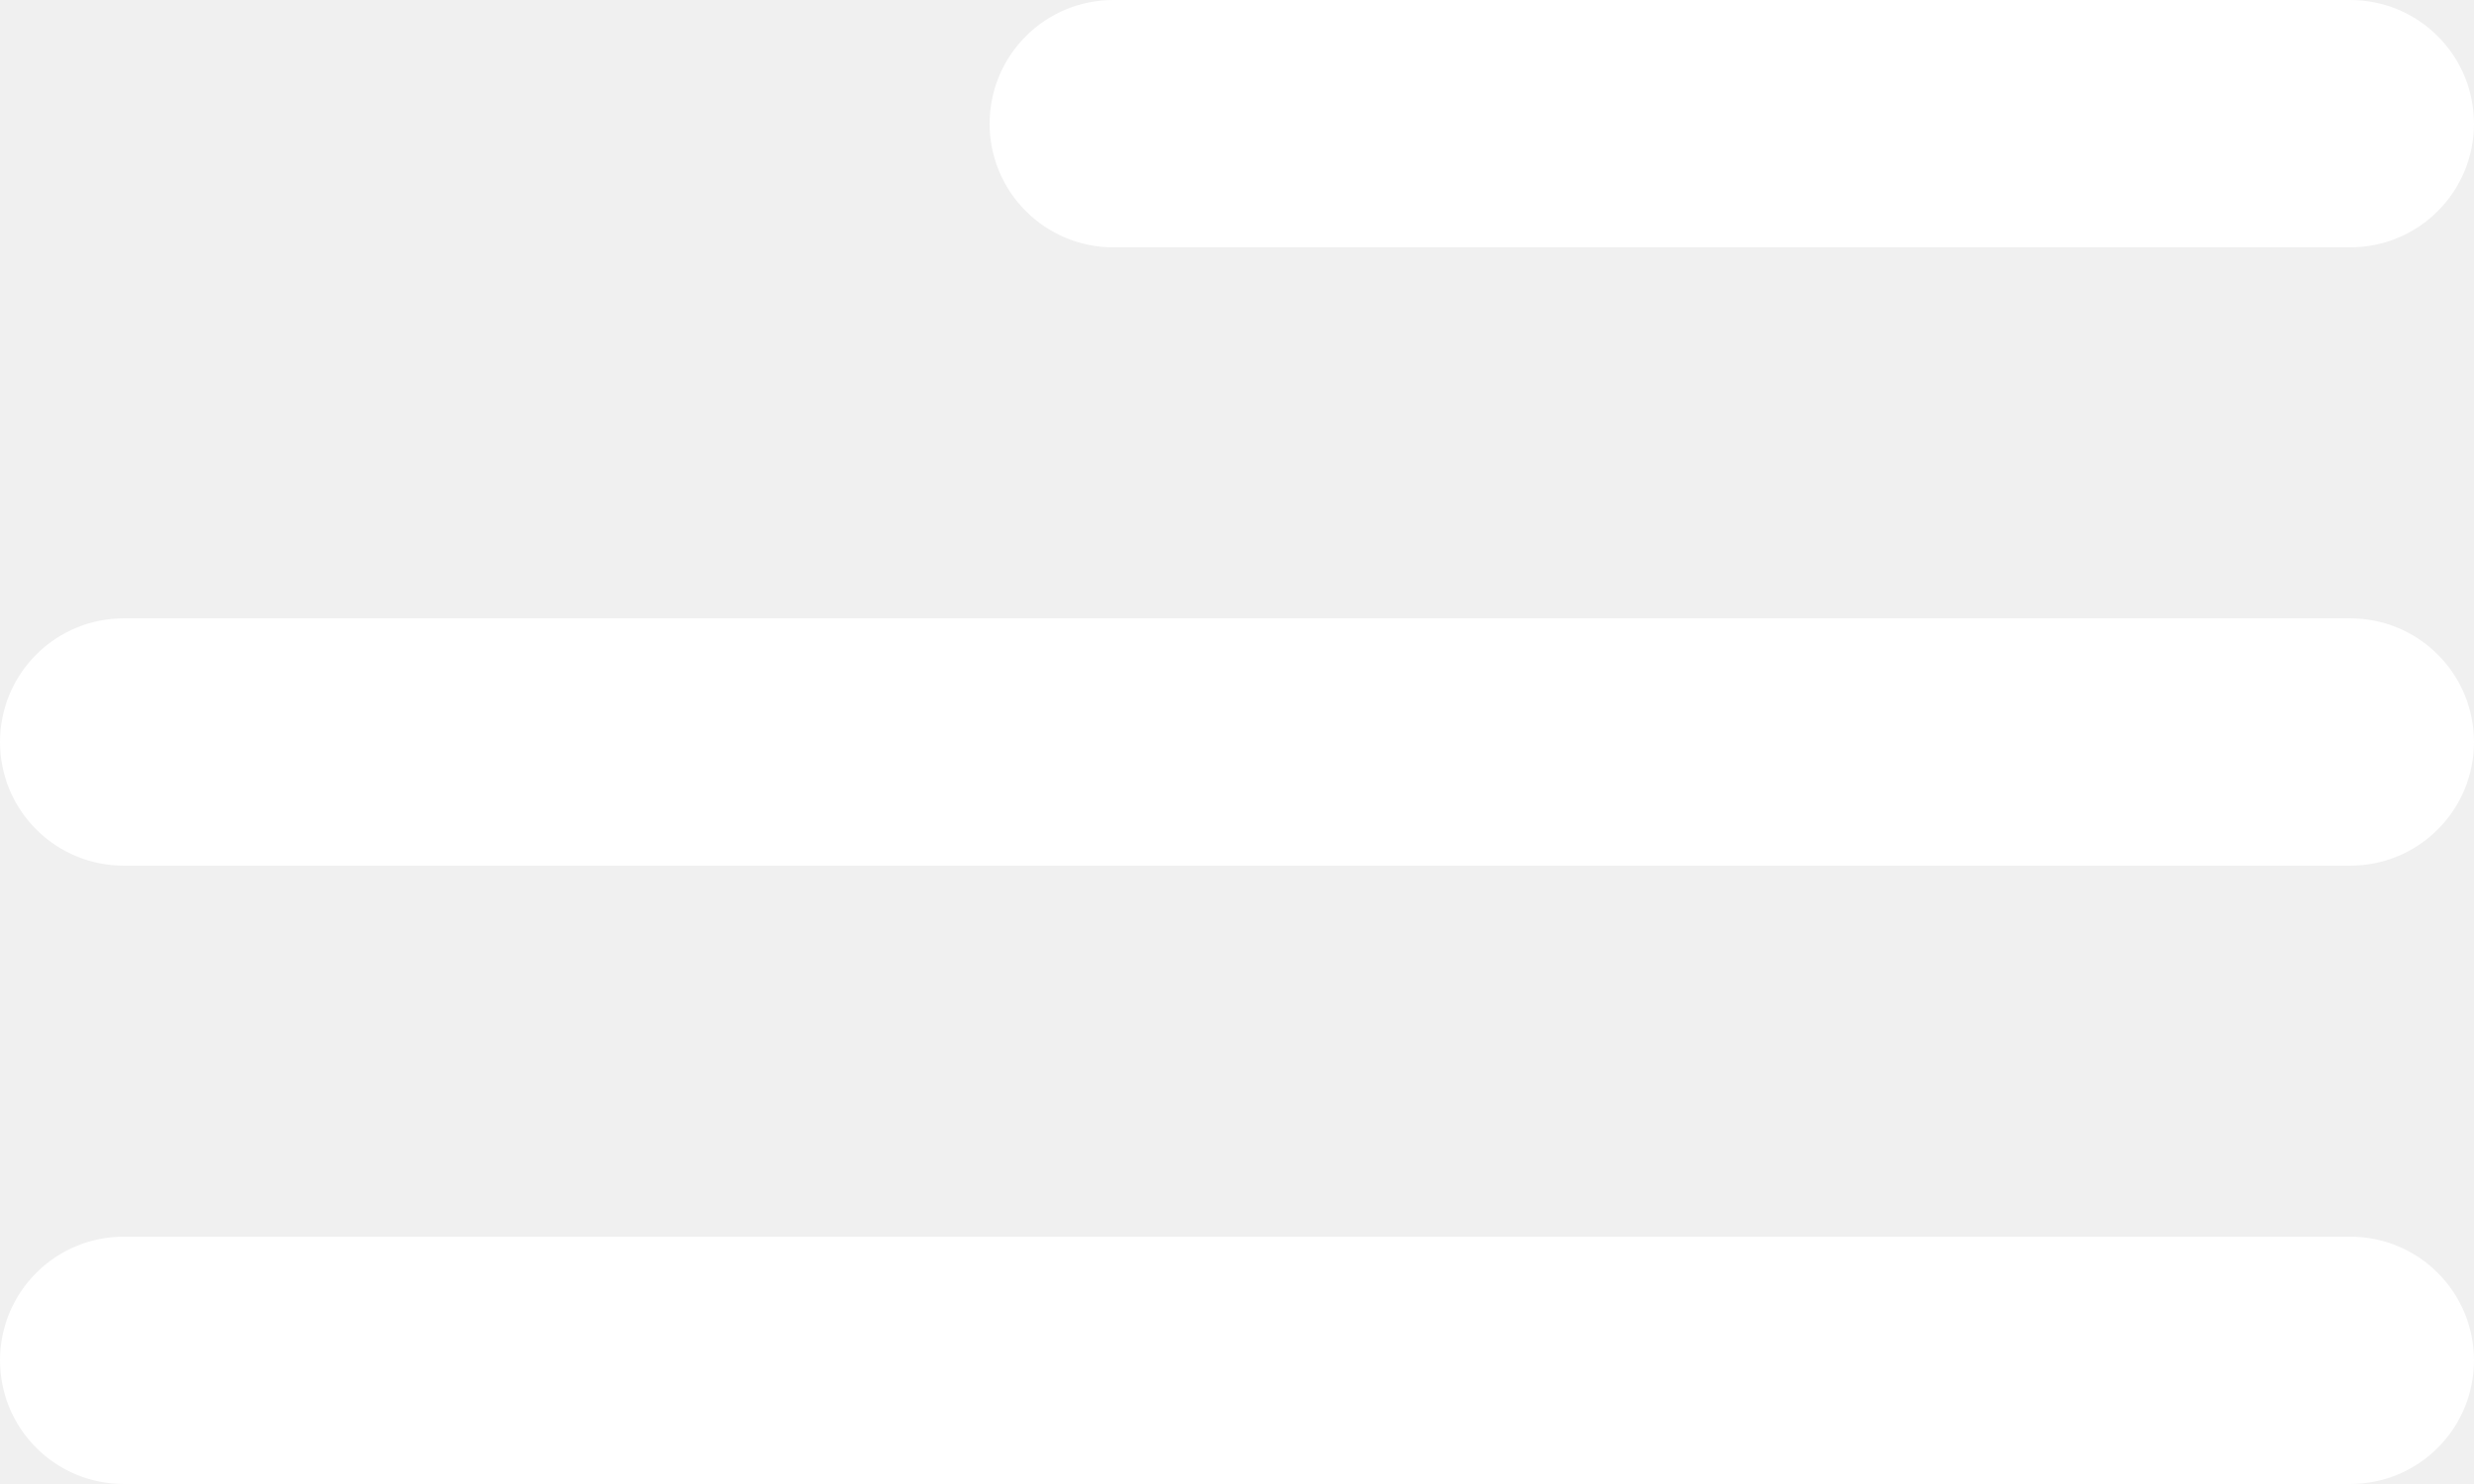
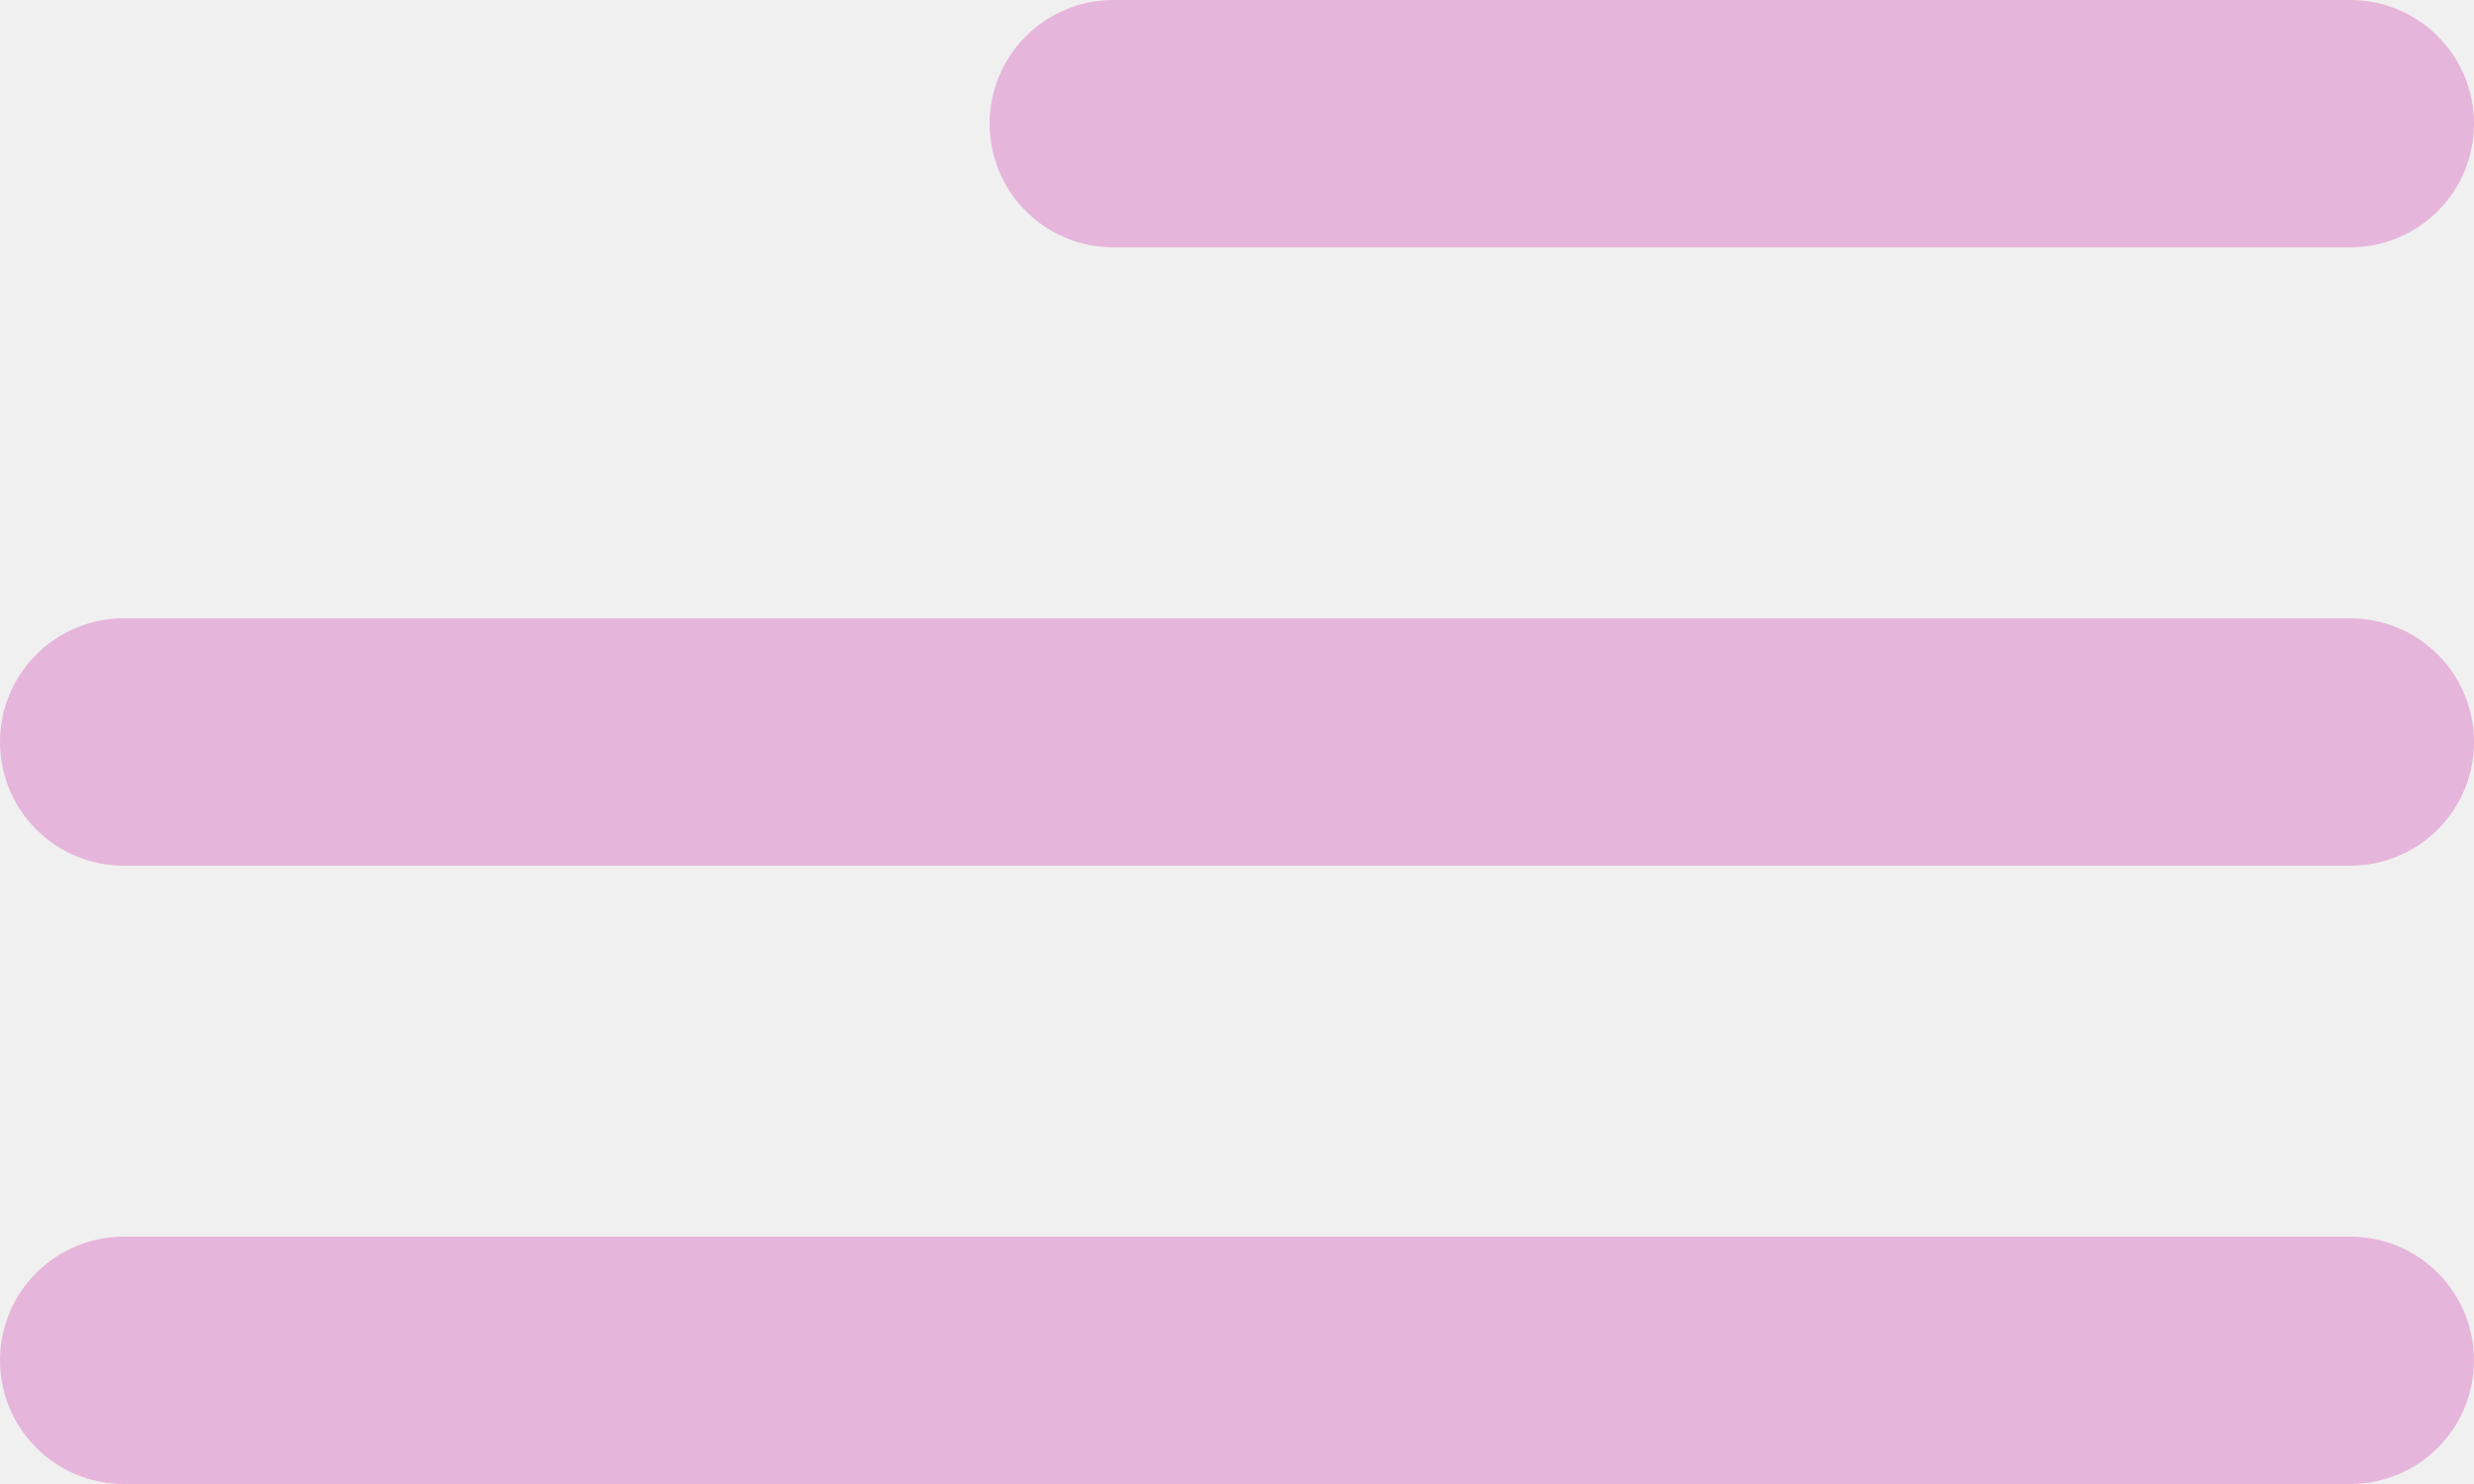
<svg xmlns="http://www.w3.org/2000/svg" width="20" height="12" viewBox="0 0 20 12" fill="#FFF">
-   <path d="M9 2L19 2C19.265 2 19.52 1.895 19.707 1.707C19.895 1.52 20 1.265 20 1C20 0.735 19.895 0.48 19.707 0.293C19.52 0.105 19.265 0 19 0L9 0C8.735 0 8.48 0.105 8.293 0.293C8.105 0.48 8 0.735 8 1C8 1.265 8.105 1.52 8.293 1.707C8.48 1.895 8.735 2 9 2ZM19 10L1 10C0.735 10 0.48 10.105 0.293 10.293C0.105 10.48 0 10.735 0 11C0 11.265 0.105 11.52 0.293 11.707C0.48 11.895 0.735 12 1 12L19 12C19.265 12 19.52 11.895 19.707 11.707C19.895 11.52 20 11.265 20 11C20 10.735 19.895 10.48 19.707 10.293C19.52 10.105 19.265 10 19 10V10ZM1 7L19 7C19.265 7 19.52 6.895 19.707 6.707C19.895 6.52 20 6.265 20 6C20 5.735 19.895 5.48 19.707 5.293C19.52 5.105 19.265 5 19 5L1 5C0.735 5 0.48 5.105 0.293 5.293C0.105 5.48 0 5.735 0 6C0 6.265 0.105 6.52 0.293 6.707C0.48 6.895 0.735 7 1 7Z" fill="#FFFFFF" />
+   <path d="M9 2L19 2C19.265 2 19.52 1.895 19.707 1.707C19.895 1.52 20 1.265 20 1C20 0.735 19.895 0.48 19.707 0.293C19.52 0.105 19.265 0 19 0L9 0C8.735 0 8.48 0.105 8.293 0.293C8.105 0.48 8 0.735 8 1C8 1.265 8.105 1.52 8.293 1.707C8.48 1.895 8.735 2 9 2ZM19 10L1 10C0.735 10 0.48 10.105 0.293 10.293C0.105 10.48 0 10.735 0 11C0 11.265 0.105 11.52 0.293 11.707C0.48 11.895 0.735 12 1 12L19 12C19.265 12 19.52 11.895 19.707 11.707C19.895 11.52 20 11.265 20 11C20 10.735 19.895 10.48 19.707 10.293C19.52 10.105 19.265 10 19 10V10ZM1 7L19 7C19.265 7 19.52 6.895 19.707 6.707C19.895 6.52 20 6.265 20 6C20 5.735 19.895 5.48 19.707 5.293C19.52 5.105 19.265 5 19 5L1 5C0.735 5 0.48 5.105 0.293 5.293C0.105 5.48 0 5.735 0 6C0 6.265 0.105 6.52 0.293 6.707C0.48 6.895 0.735 7 1 7Z" fill="#e6b5db" />
</svg>
